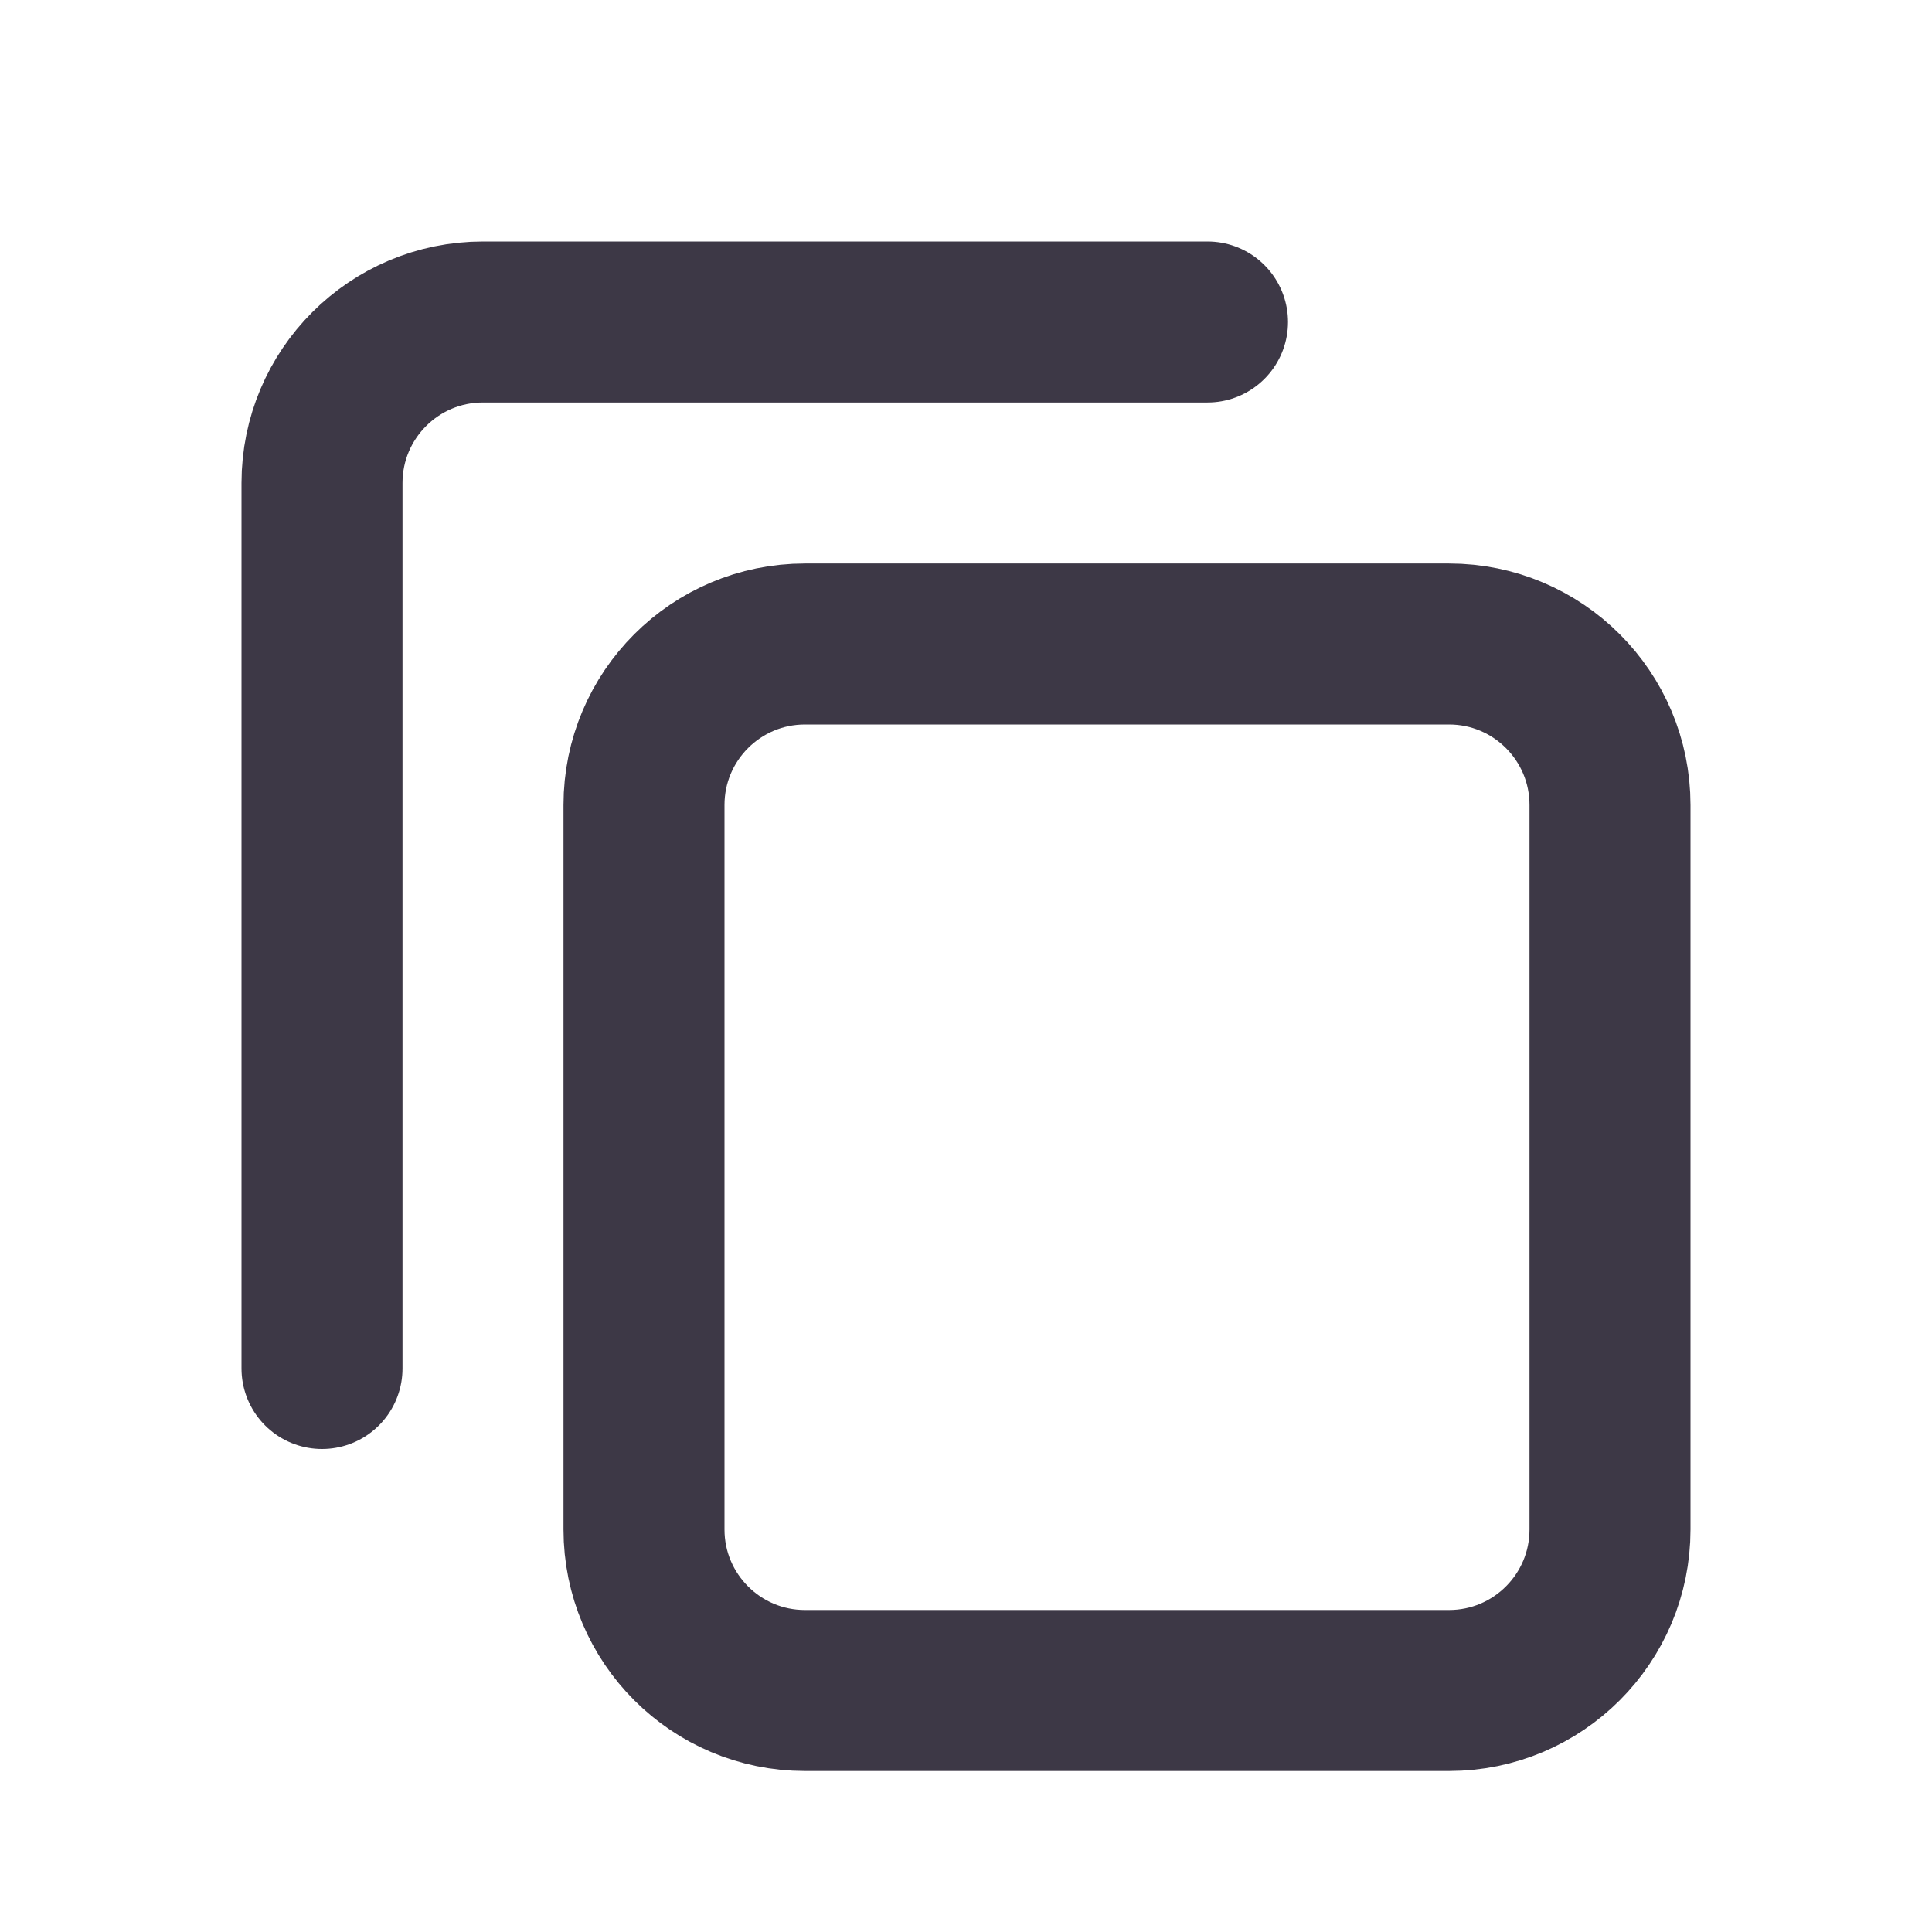
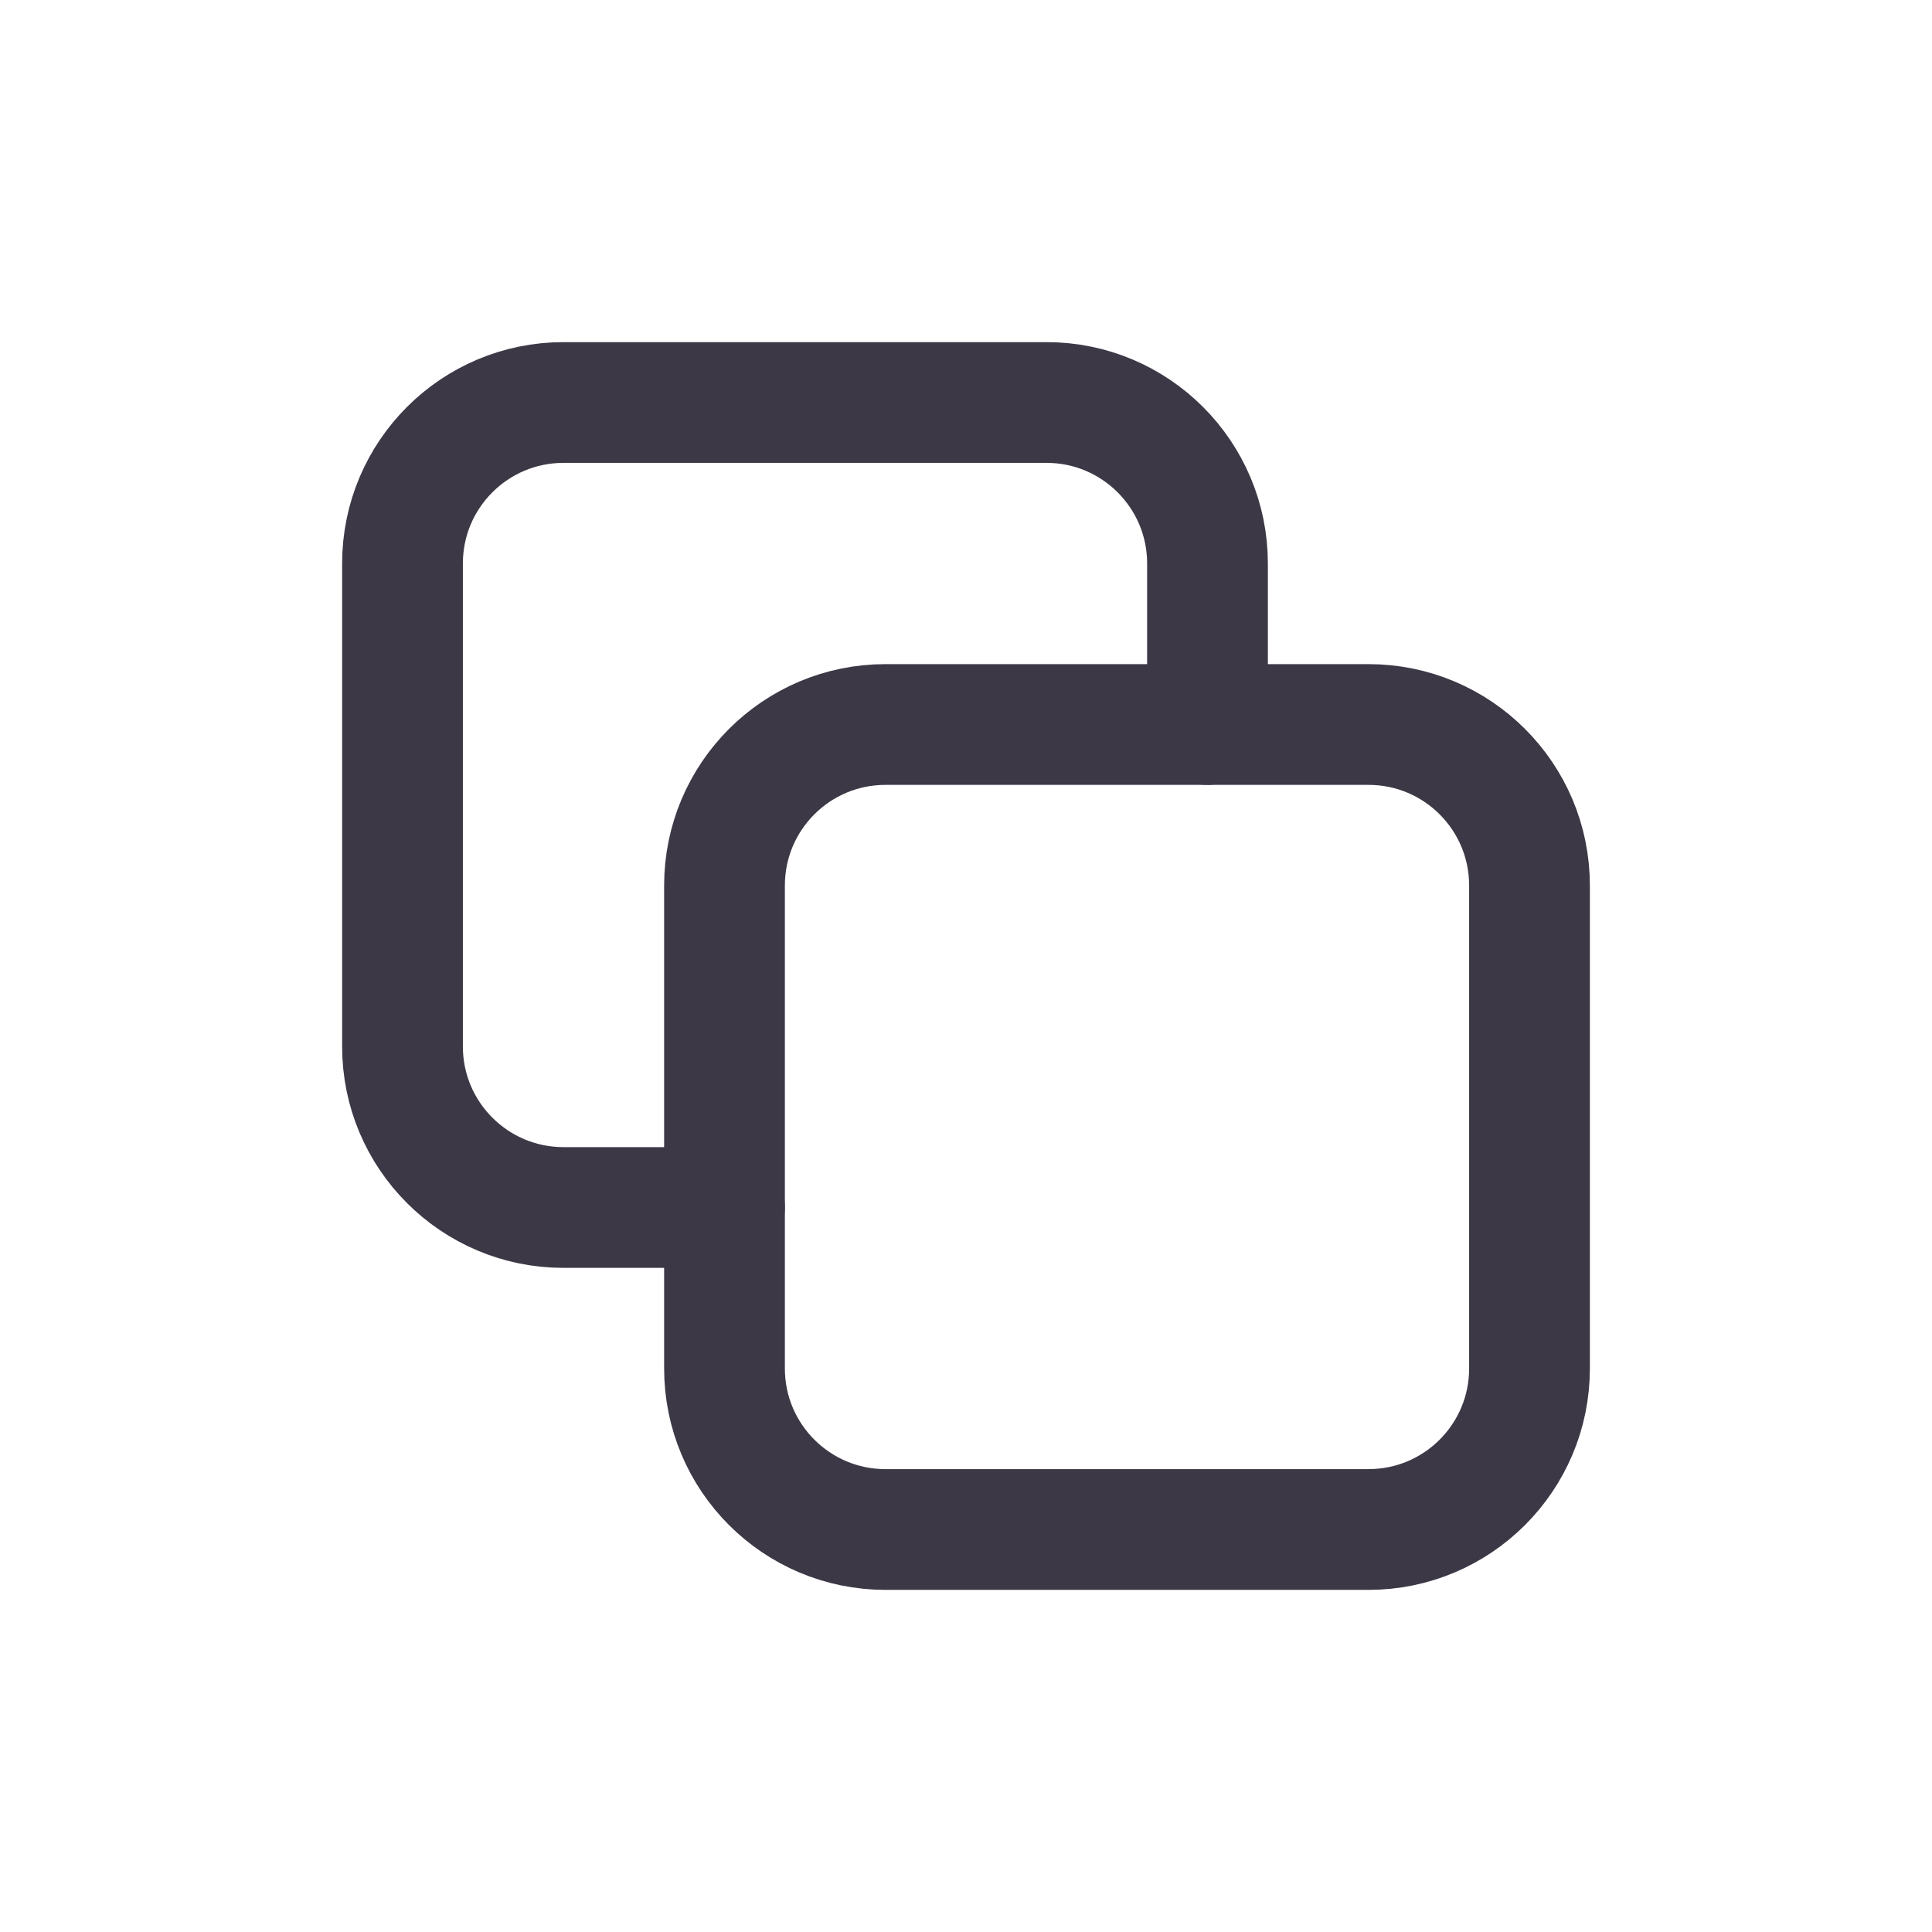
<svg xmlns="http://www.w3.org/2000/svg" width="24" height="24" viewBox="0 0 24 24">
-   <g fill="none" stroke="#3d3846" stroke-width="2" stroke-linecap="round" stroke-linejoin="round">
-     <path d="M4 17 V6 A2 2 0 0 1 6 4 H15" />
-     <rect x="8" y="8" width="12" height="13" rx="2" />
+   <g transform="translate(2 2)" fill="none" stroke="#3d3846" stroke-width="1.5" stroke-linecap="round" stroke-linejoin="round">
+     <rect x="7" y="7" width="10" height="10" rx="2" />
+     <path d="M13 7 V5 a2 2 0 0 0-2-2 H5 a2 2 0 0 0-2 2 v6 a2 2 0 0 0 2 2 h2" />
  </g>
</svg>
